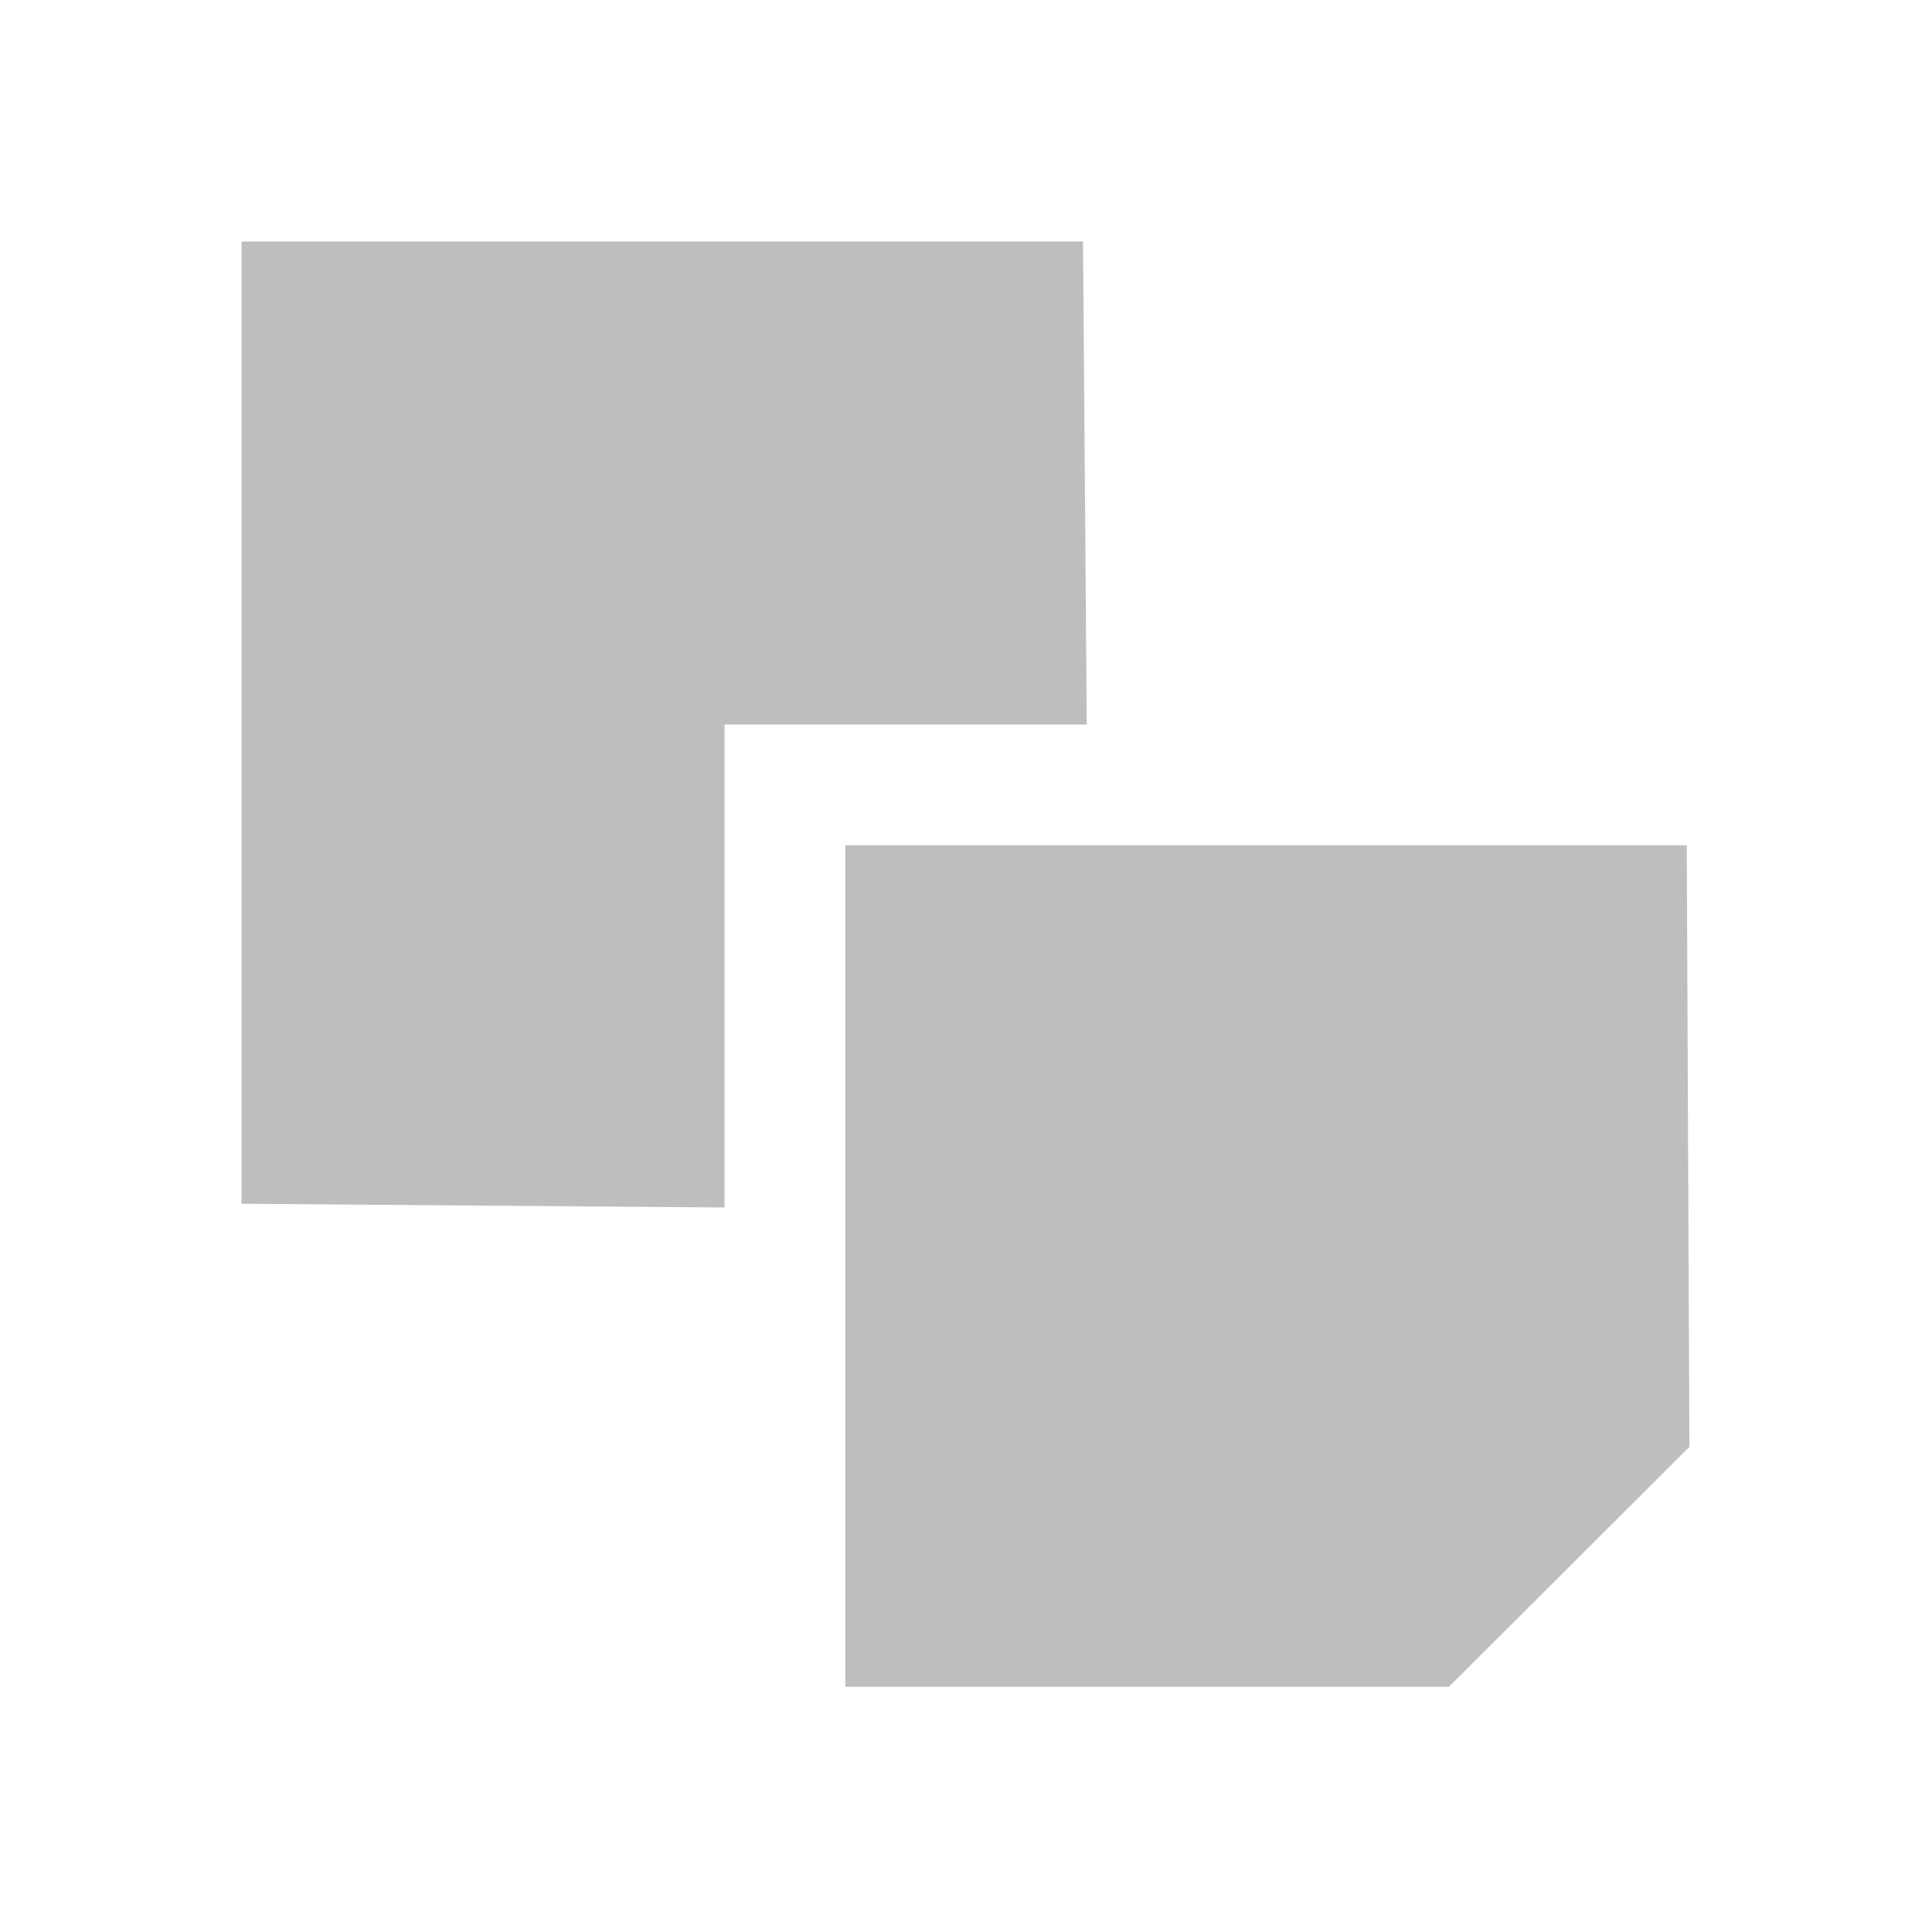
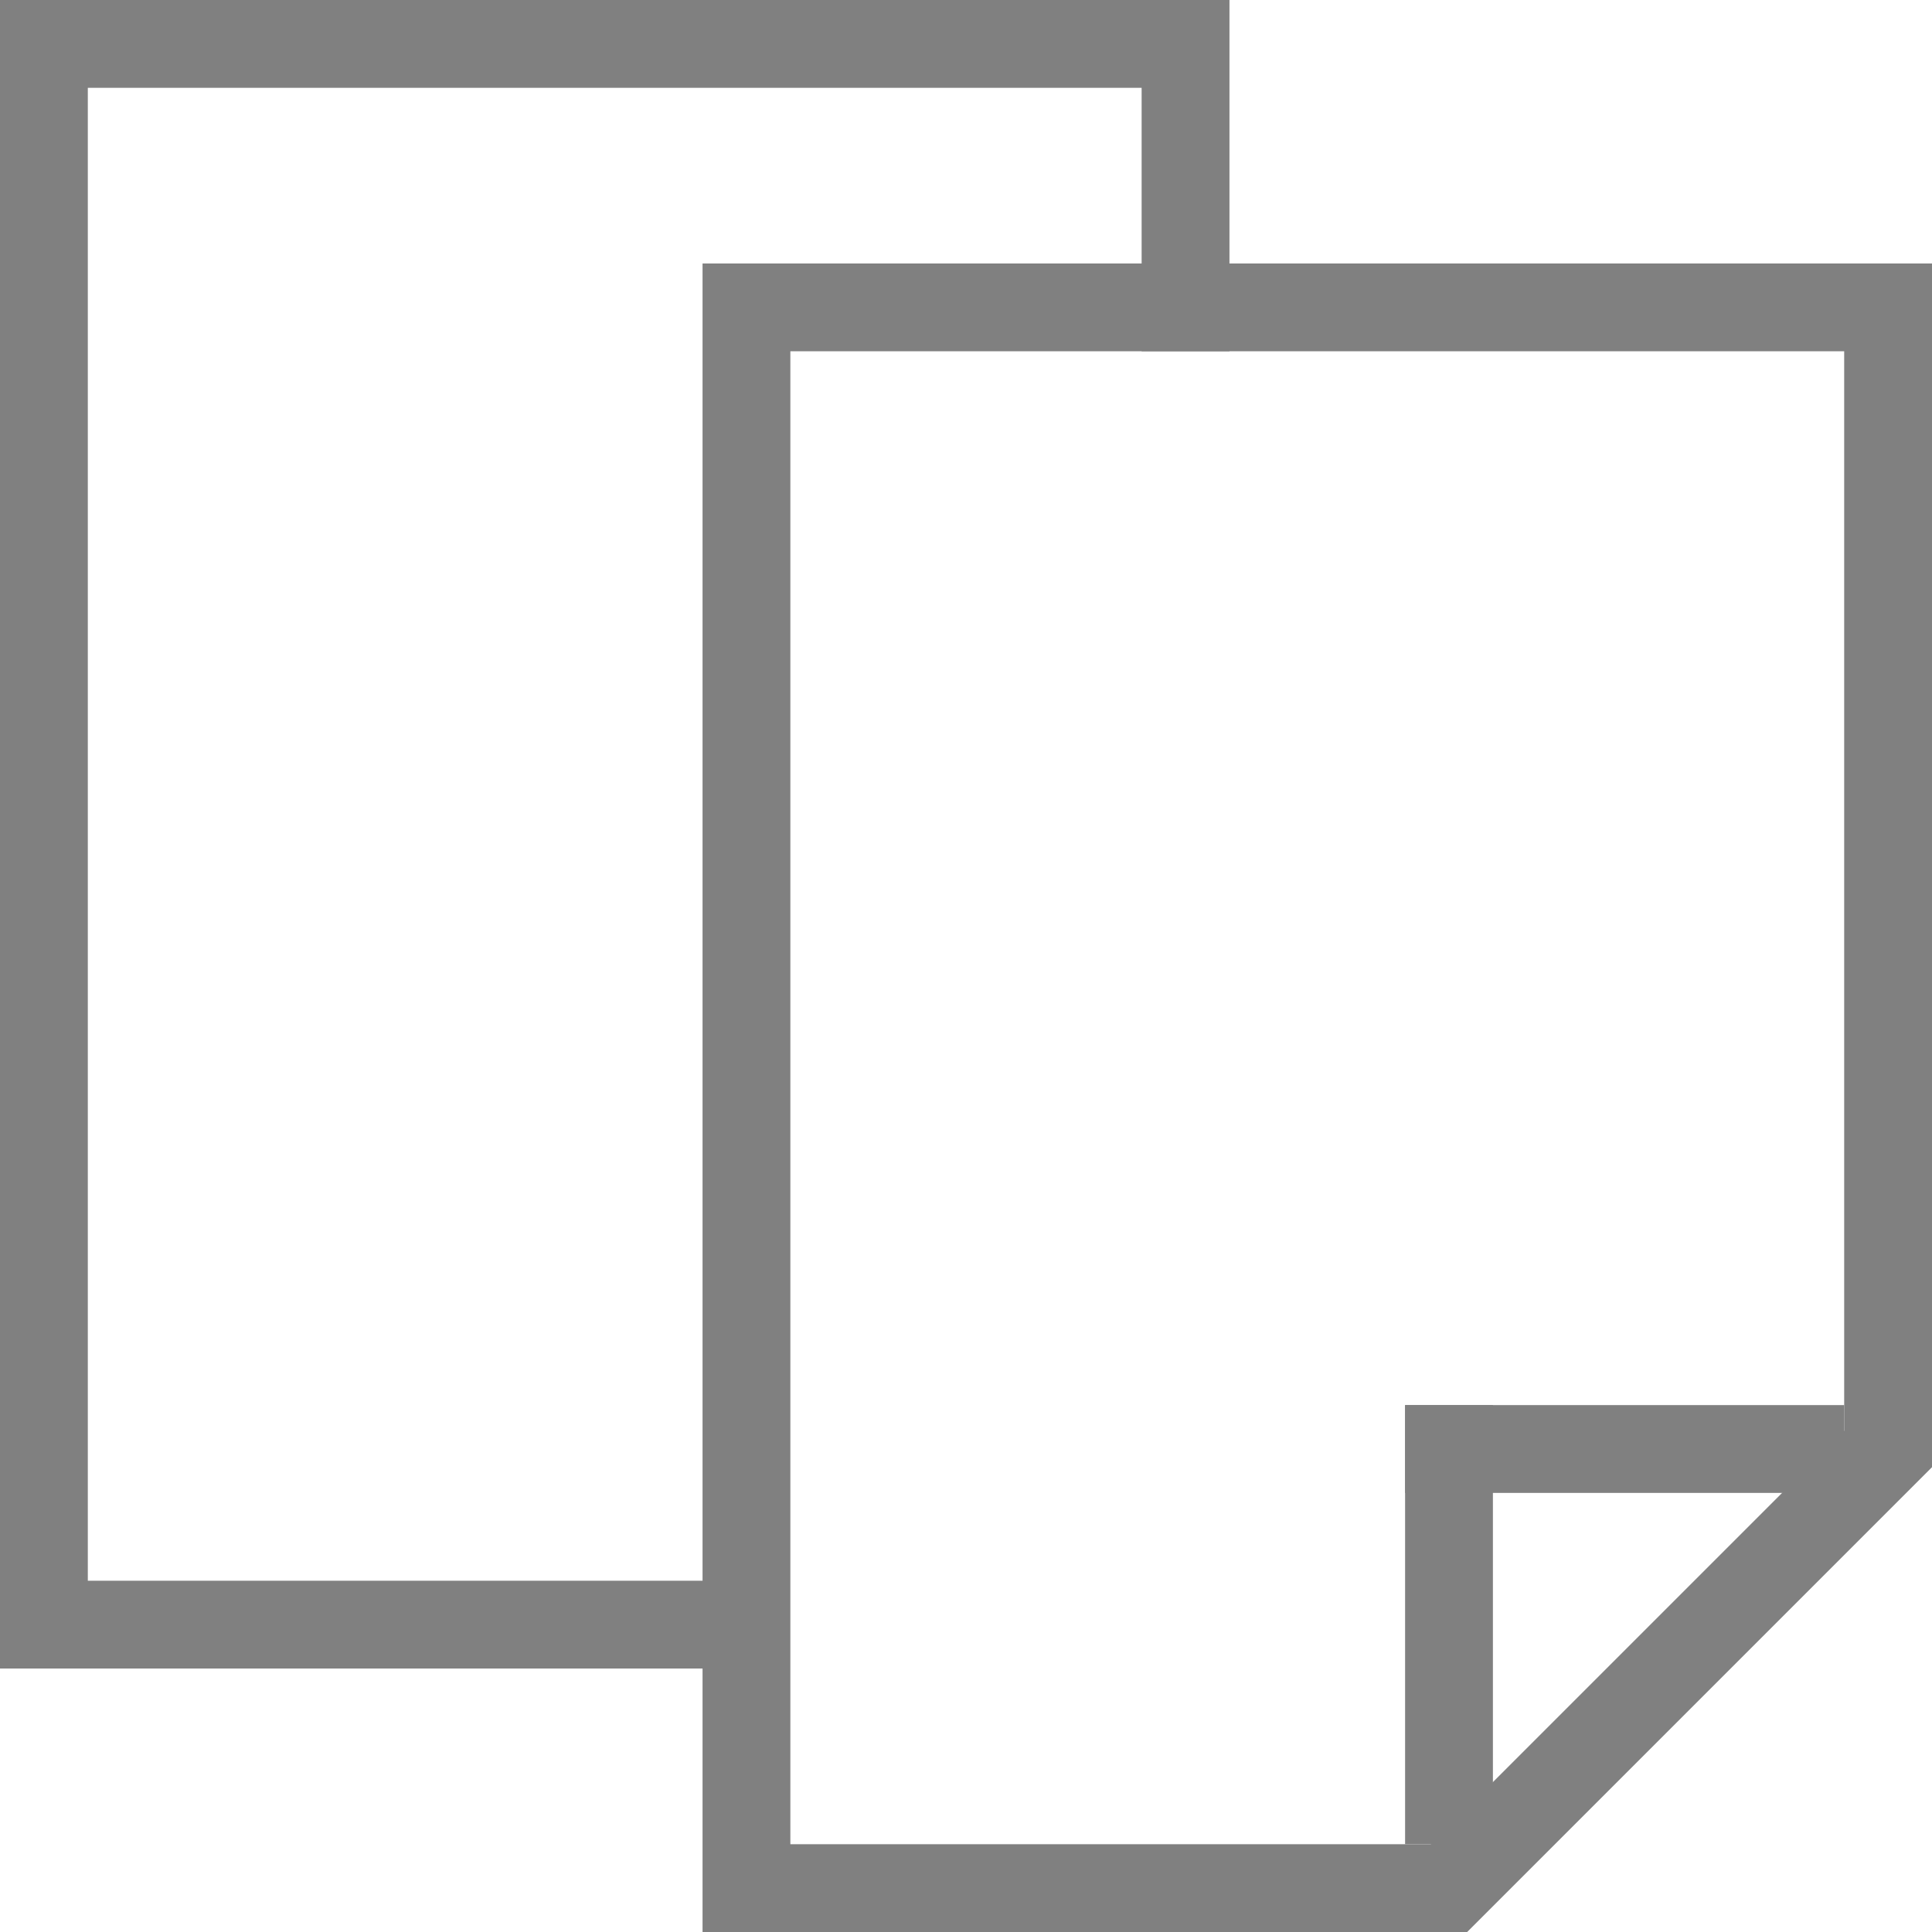
- <svg xmlns="http://www.w3.org/2000/svg" id="svg7384" version="1.1" height="16" width="16">
-   <defs id="defs7386" />
-   <g transform="translate(-80,-668)" id="layer9" style="display:inline" />
-   <g transform="translate(-80,-668)" id="layer10" />
-   <g transform="translate(-80,-668)" id="layer11" />
-   <g transform="translate(-80,-668)" id="layer12">
-     <path d="m 87,675 0,6.969 5,0 1.991,-1.987 -0.022,-4.982 -6.969,0 L 87,675 z" id="path41071" style="fill:#bebebe;fill-opacity:1;stroke:none" />
-     <path d="m 82,670 0,7.969 L 86,678 l 0,-4 3,0 -0.031,-4 -6.969,0 3e-6,-10e-6 z" id="path41077" style="fill:#bebebe;fill-opacity:1;stroke:none" />
+ <svg xmlns="http://www.w3.org/2000/svg" version="1.1" id="文档" x="0px" y="0px" viewBox="0 0 22 22" style="enable-background:new 0 0 22 22;" xml:space="preserve">
+   <style type="text/css">
+ 	.st0{fill:none;stroke:#808080;stroke-miterlimit:10;}
+ </style>
+   <g id="_22">
+     <g id="_22-2">
+       <polyline class="st0" points="13.5,4 13.5,0.5 0.5,0.5 0.5,18.5 8.5,18.5   " />
+       <polyline class="st0" points="22,3.5 8.5,3.5 8.5,21.5 16.5,21.5 21.5,16.5 21.5,3.5   " />
+       <line class="st0" x1="16.5" y1="21" x2="16.5" y2="16" />
+       <line class="st0" x1="21" y1="16.5" x2="16" y2="16.5" />
+     </g>
  </g>
-   <g transform="translate(-80,-668)" id="layer13" />
-   <g transform="translate(-80,-668)" id="layer14" />
-   <g transform="translate(-80,-668)" id="layer15" style="display:inline" />
</svg>
